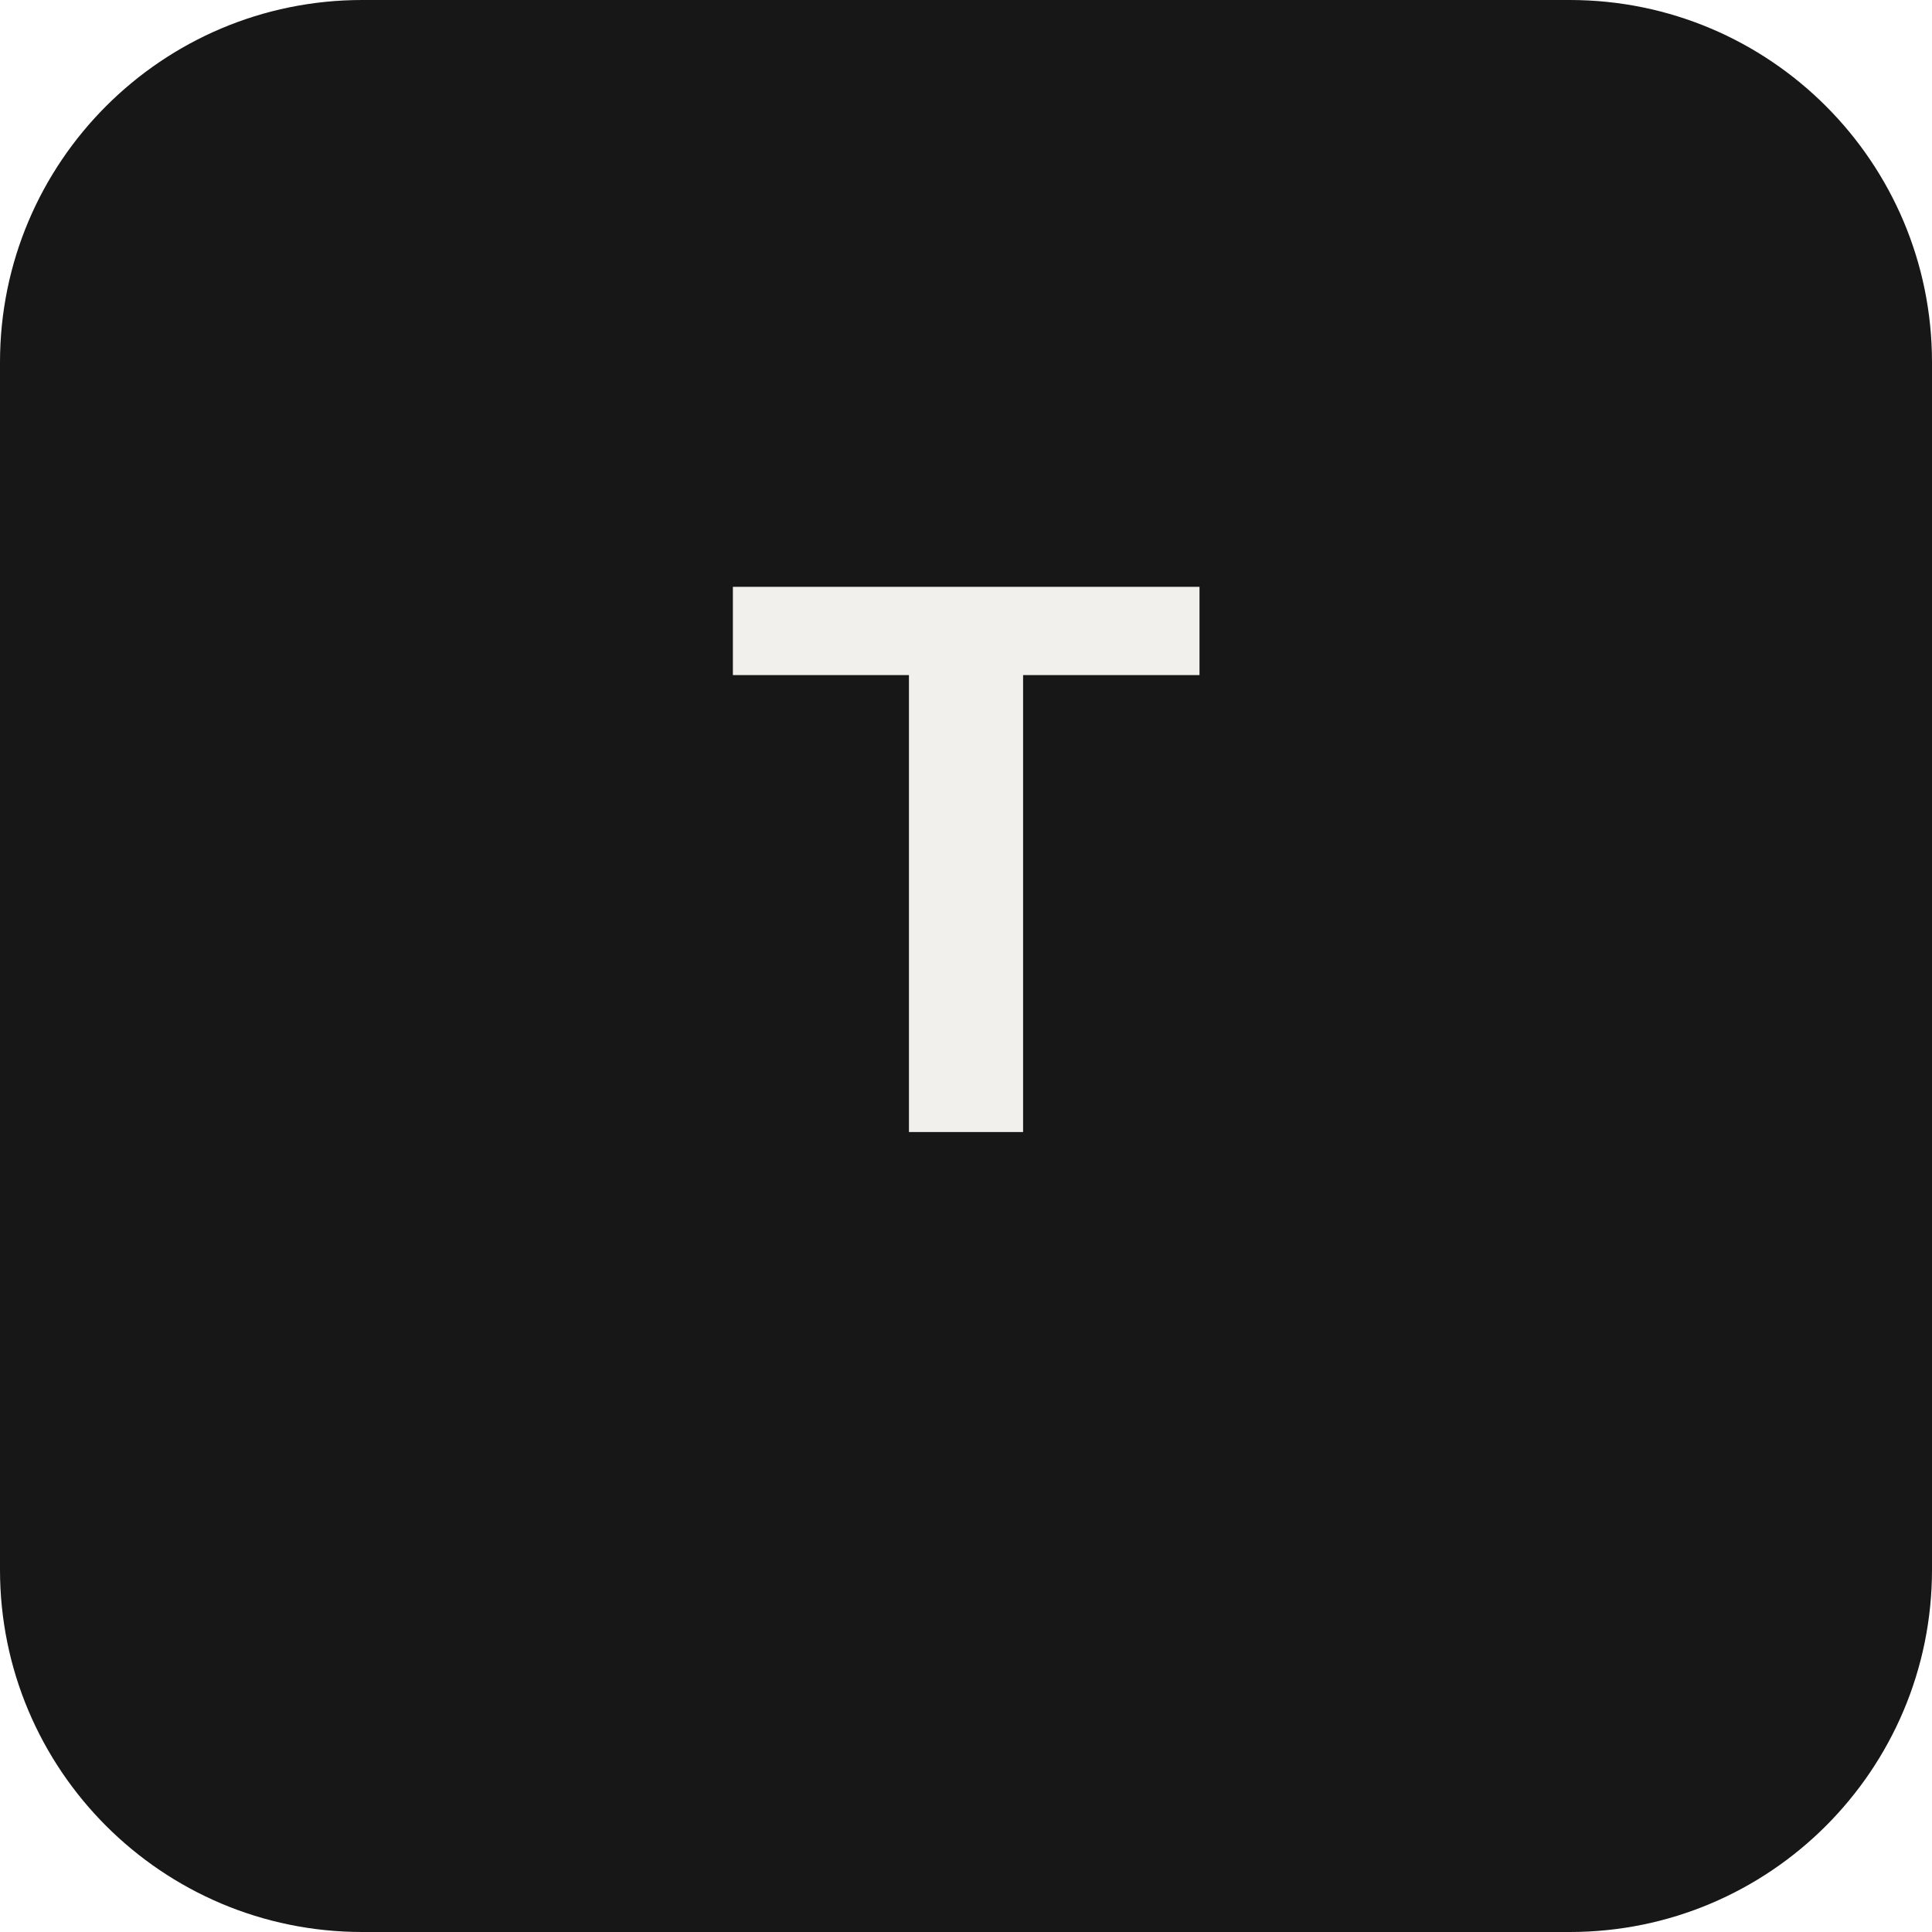
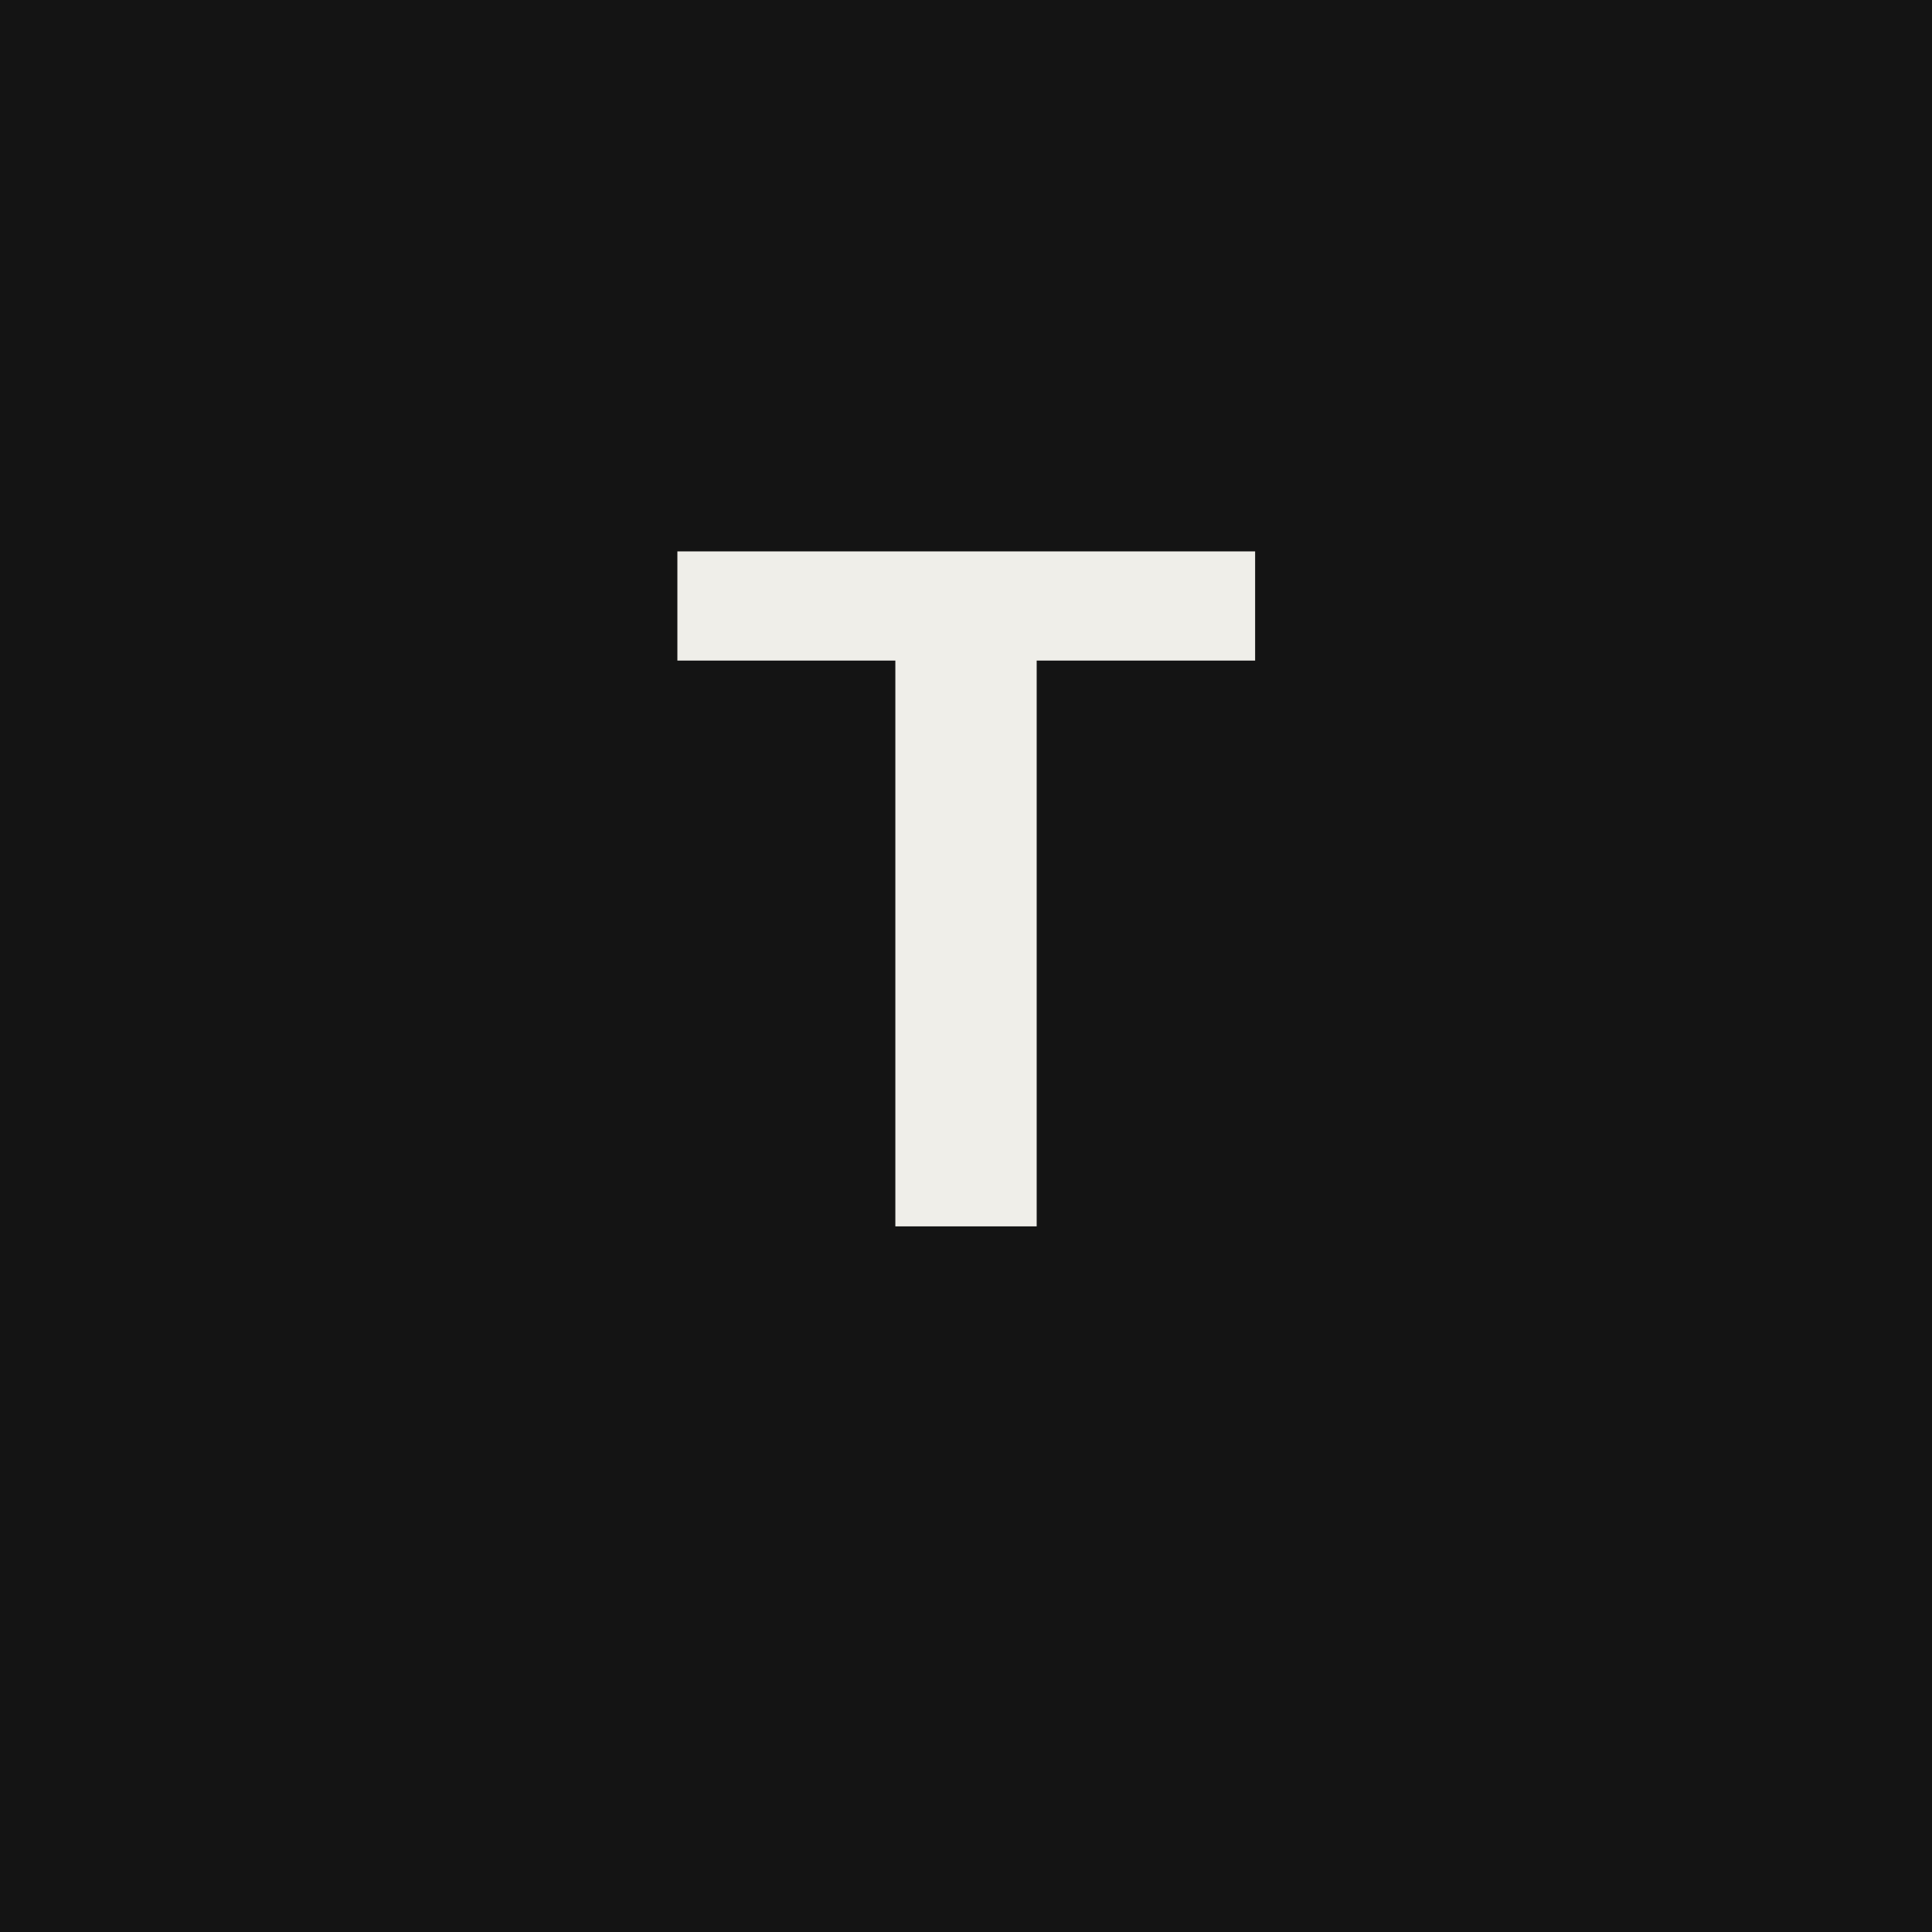
<svg xmlns="http://www.w3.org/2000/svg" viewBox="0 0 512 512">
-   <rect width="512" height="512" rx="96" fill="#171717" />
-   <text x="256" y="300" text-anchor="middle" fill="#f1f0ec" font-family="Arial, Helvetica, sans-serif" font-size="210" font-weight="700">T</text>
+   <rect width="512" height="512" fill="#141414" />
+   <text x="256" y="325" text-anchor="middle" font-family="Arial,Helvetica,sans-serif" font-size="260" font-weight="700" fill="#efeee9">T</text>
</svg>
